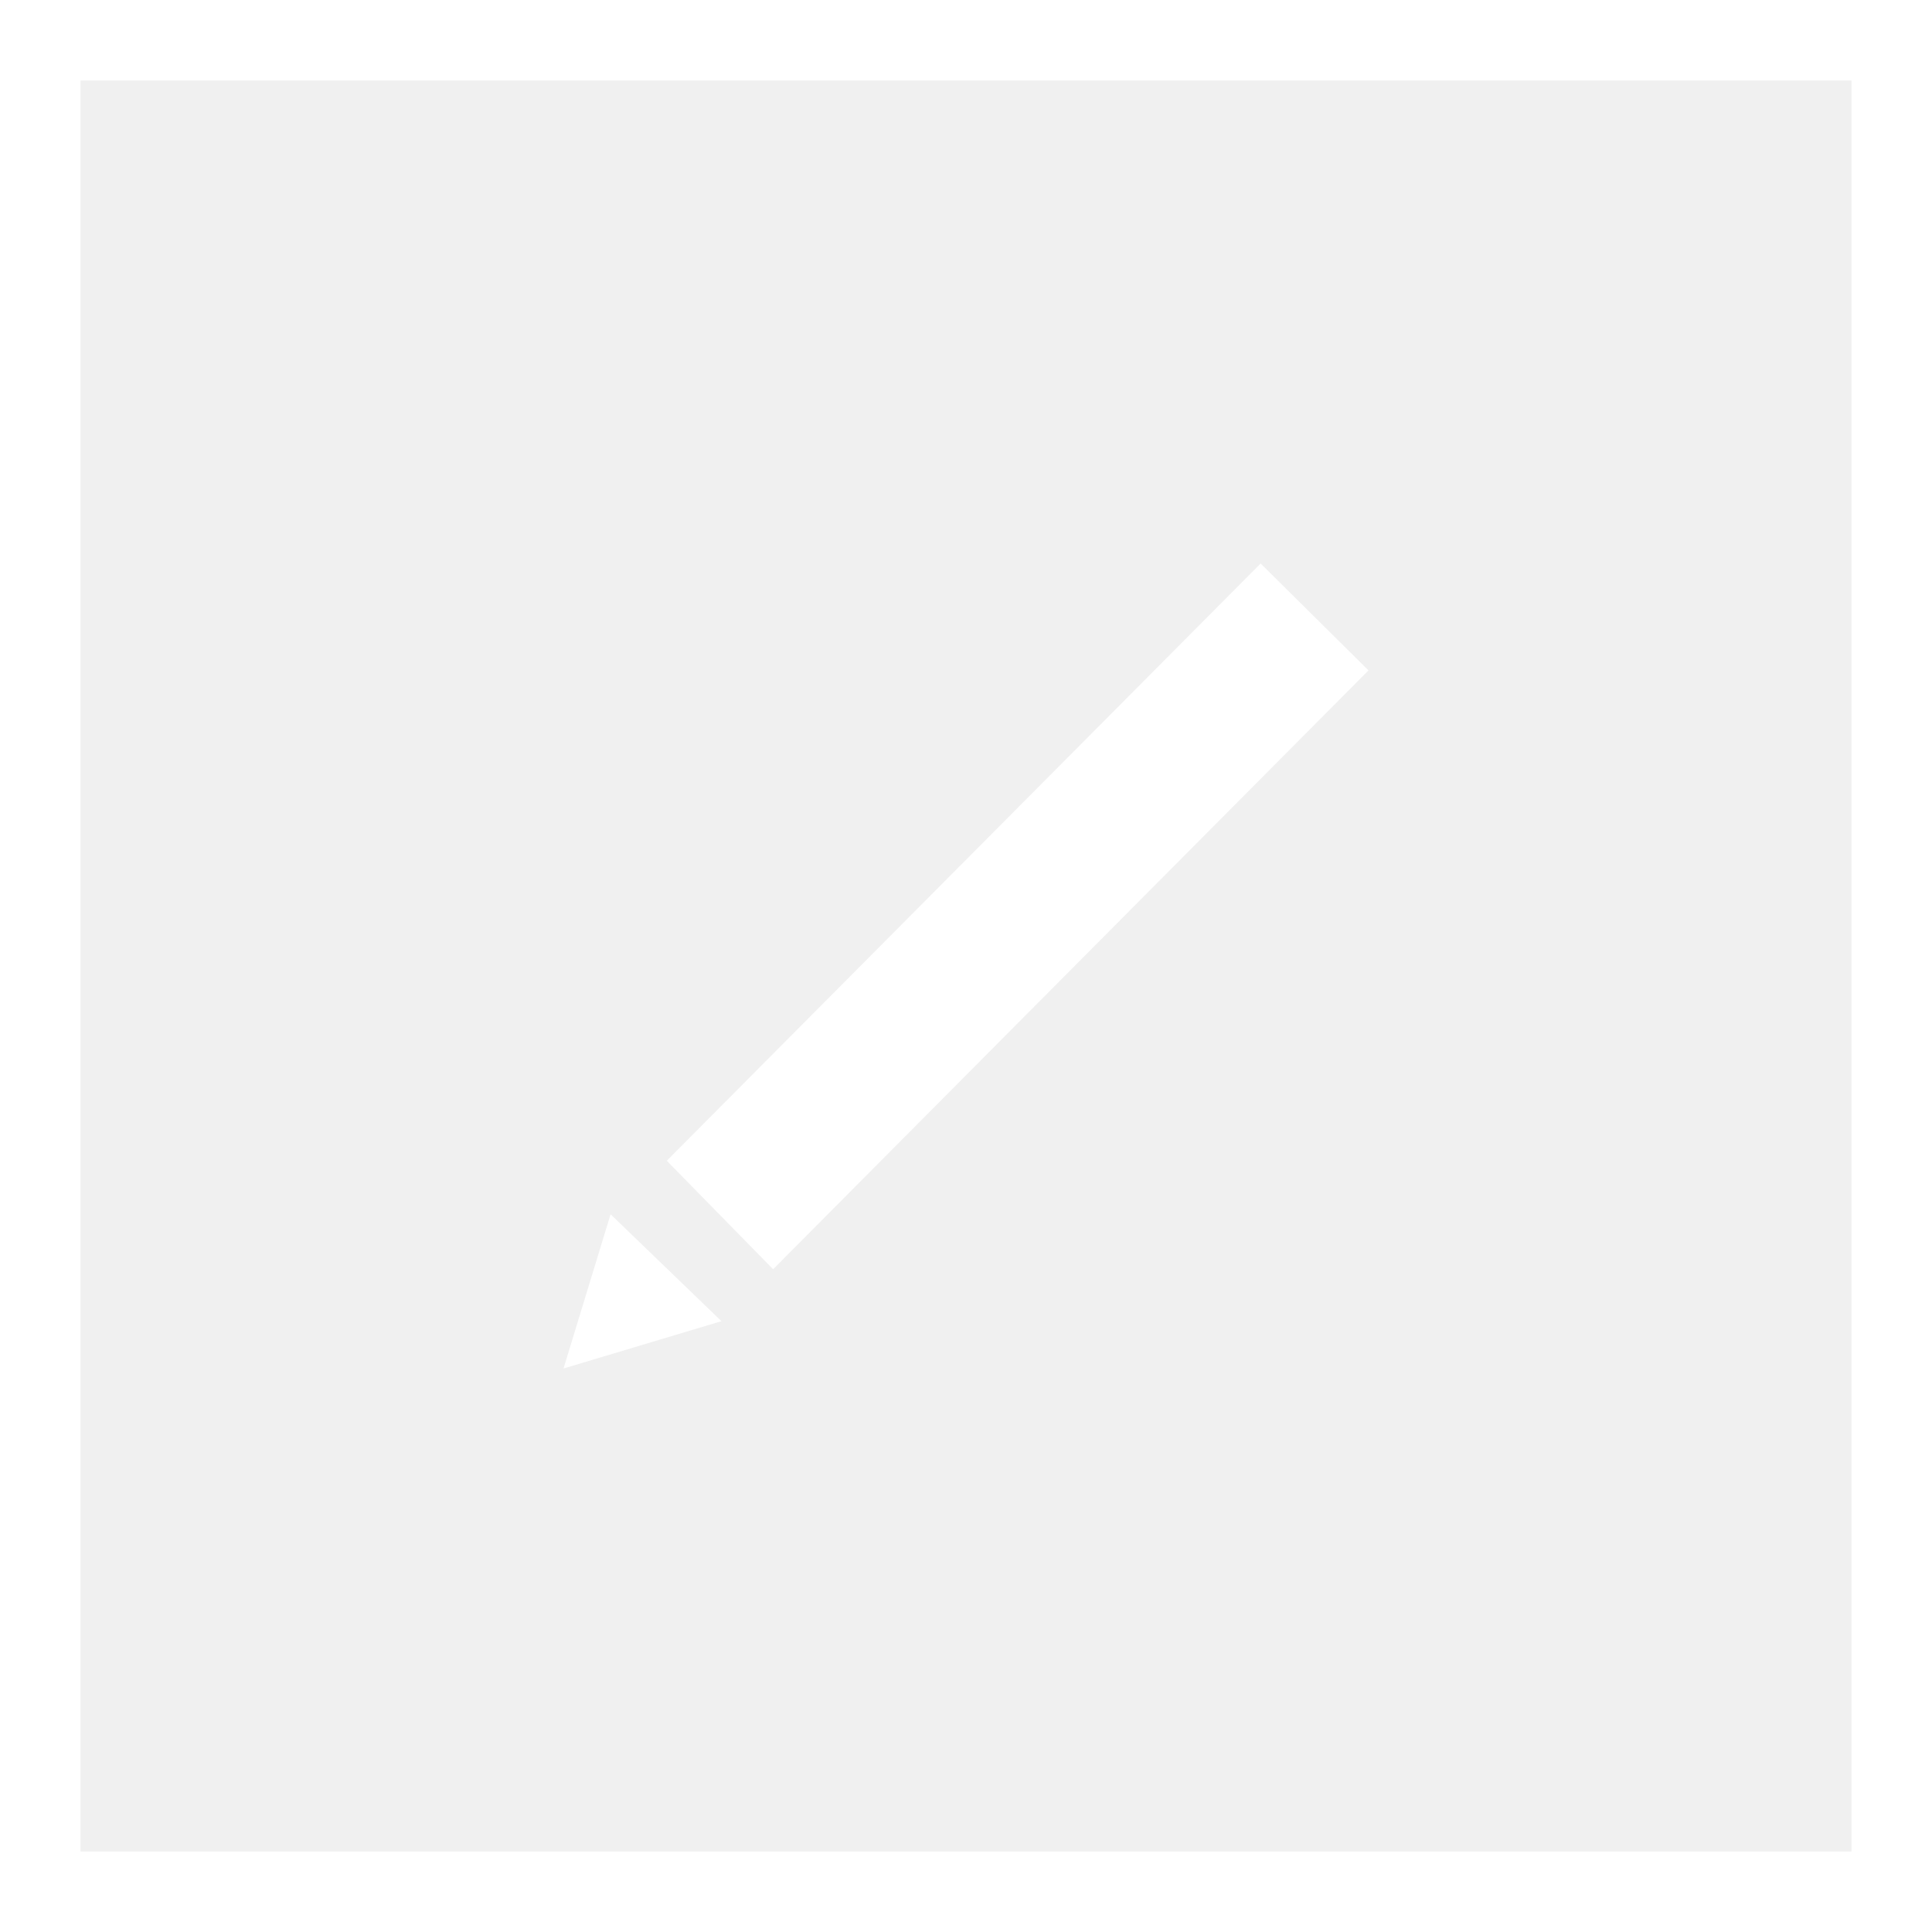
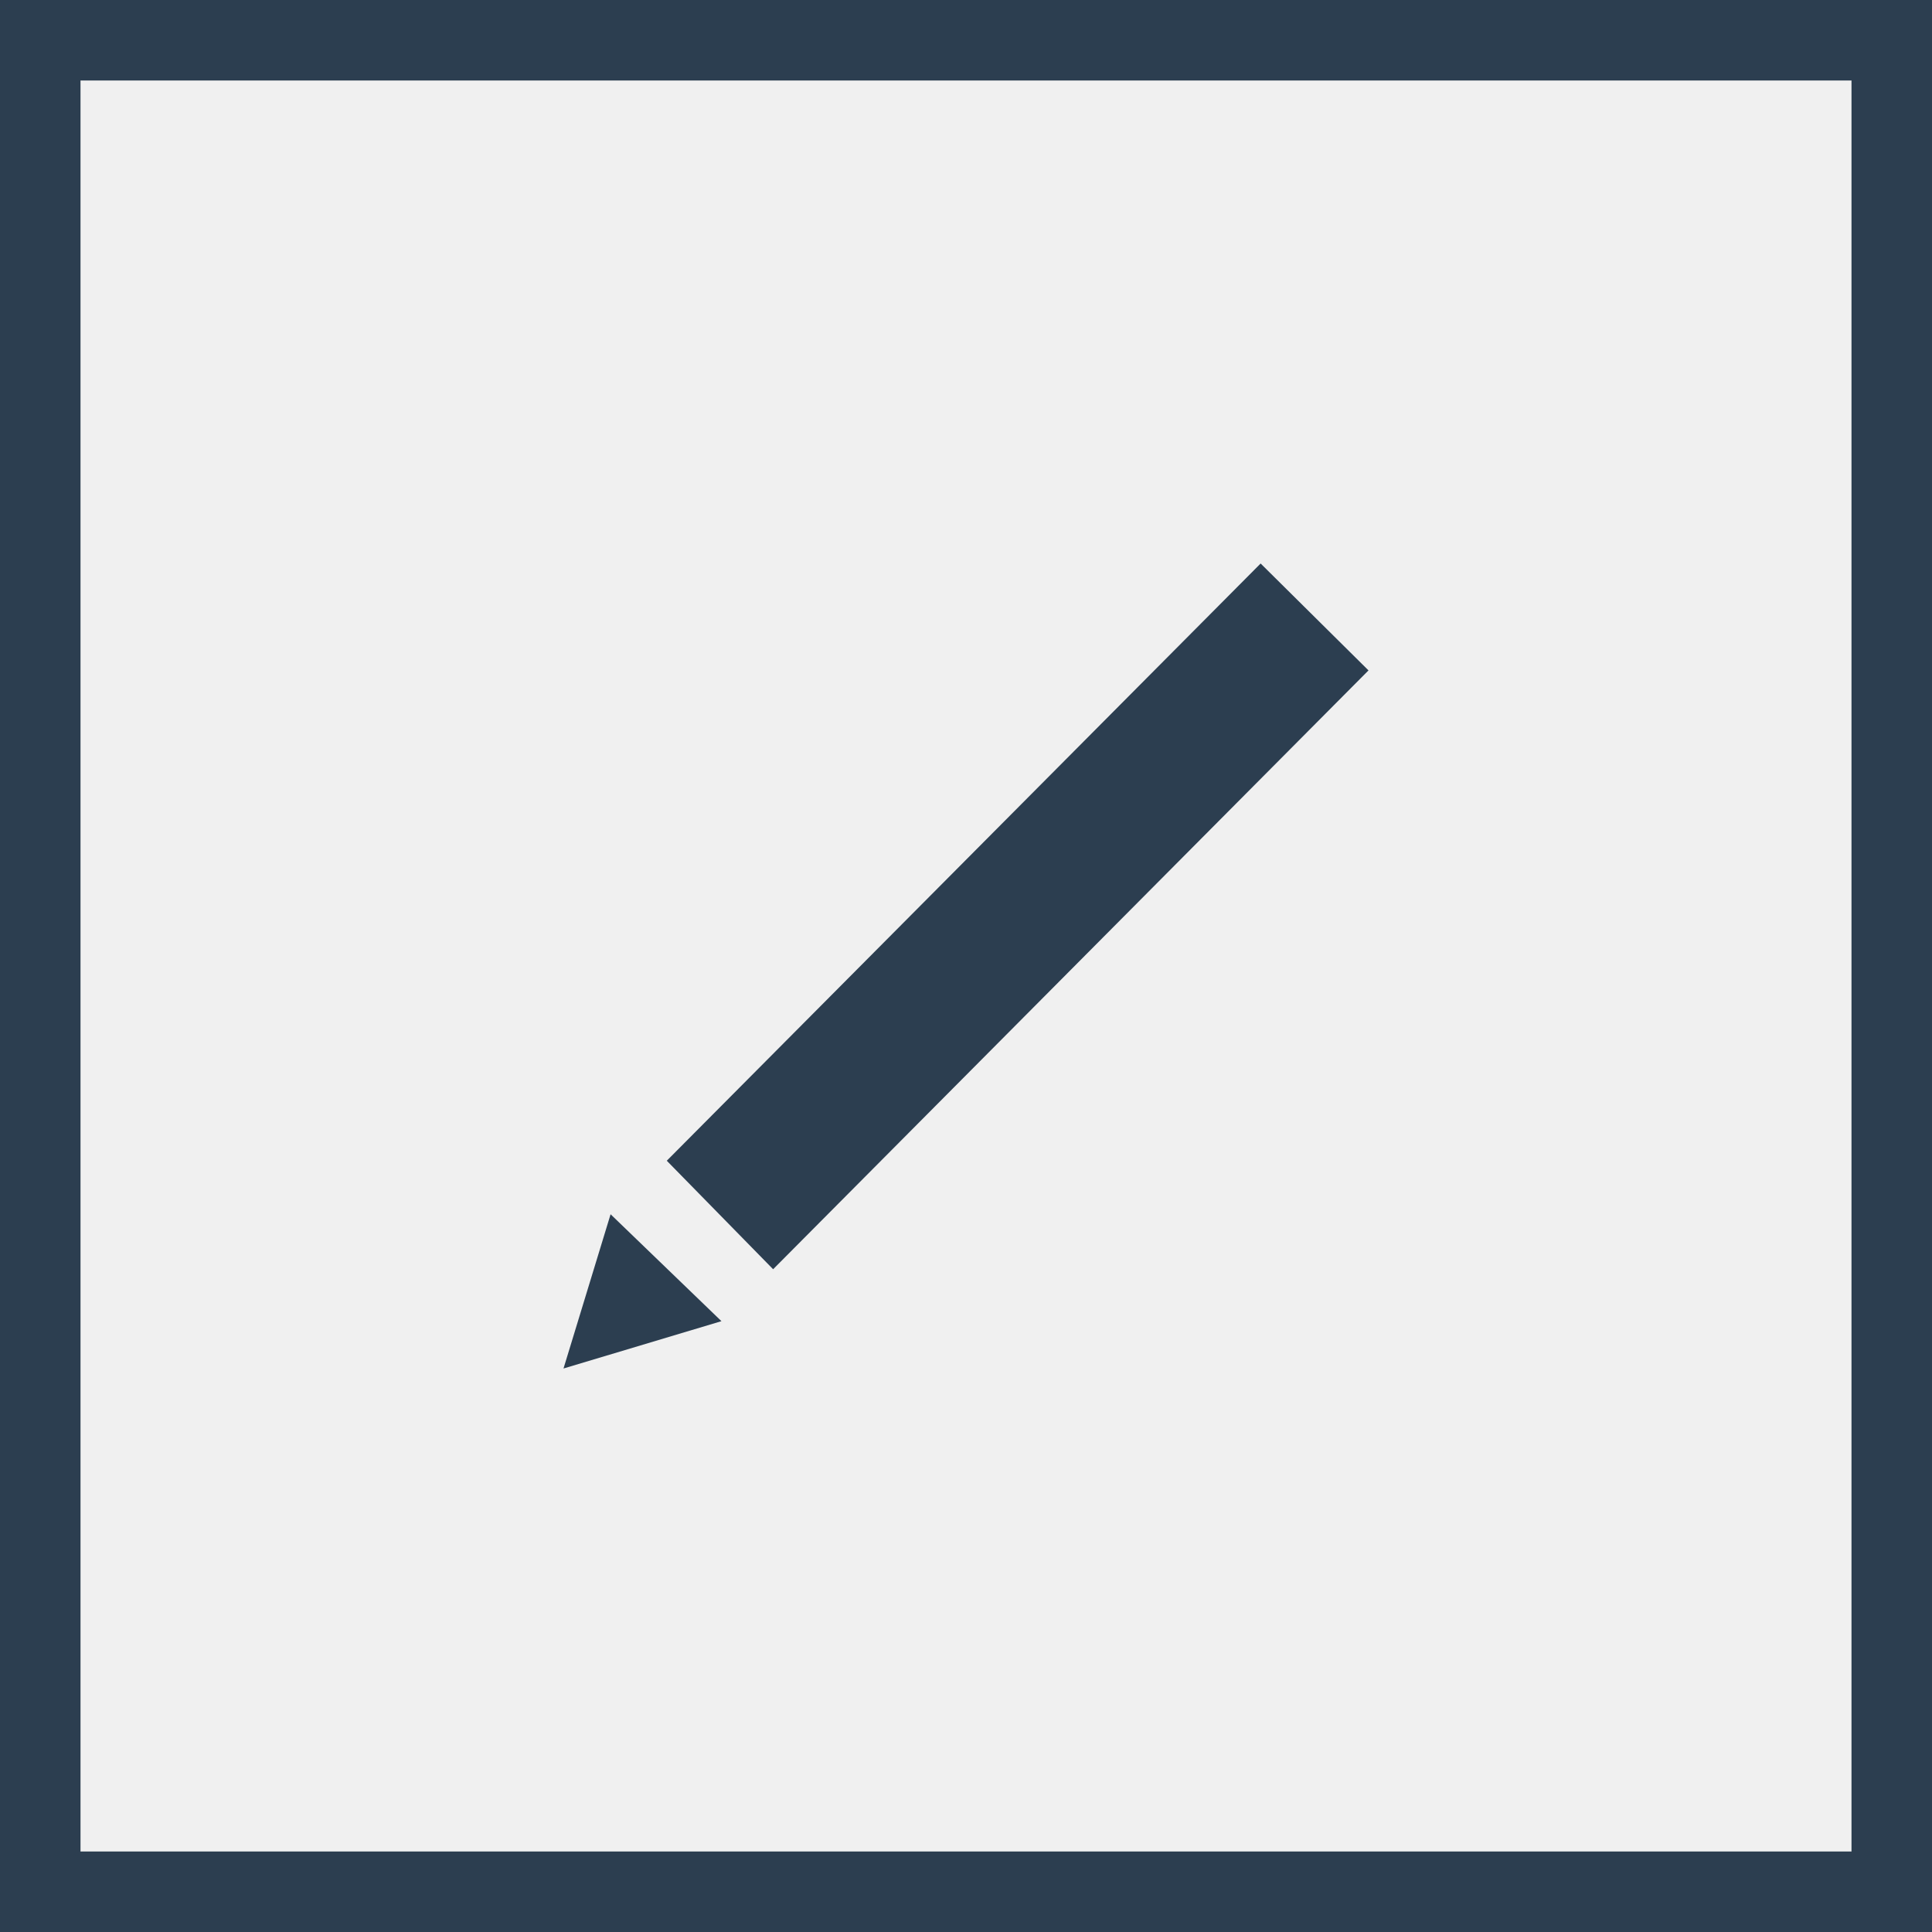
<svg xmlns="http://www.w3.org/2000/svg" width="24" height="24" viewBox="0 0 24 24" fill="none">
-   <rect x="0.5" y="0.5" width="23" height="23" stroke="white" />
-   <path d="M17 8.328L9.604 15.767L8.283 14.419L15.66 7L17 8.328ZM7 17L8.962 16.412L7.585 15.084L7 17Z" fill="white" />
+   <rect x="0.5" y="0.5" width="23" height="23" stroke="#2C3E50" />
+   <path d="M17 8.328L9.604 15.767L8.283 14.419L15.66 7L17 8.328ZM7 17L8.962 16.412L7.585 15.084L7 17Z" fill="#2C3E50" />
</svg>
